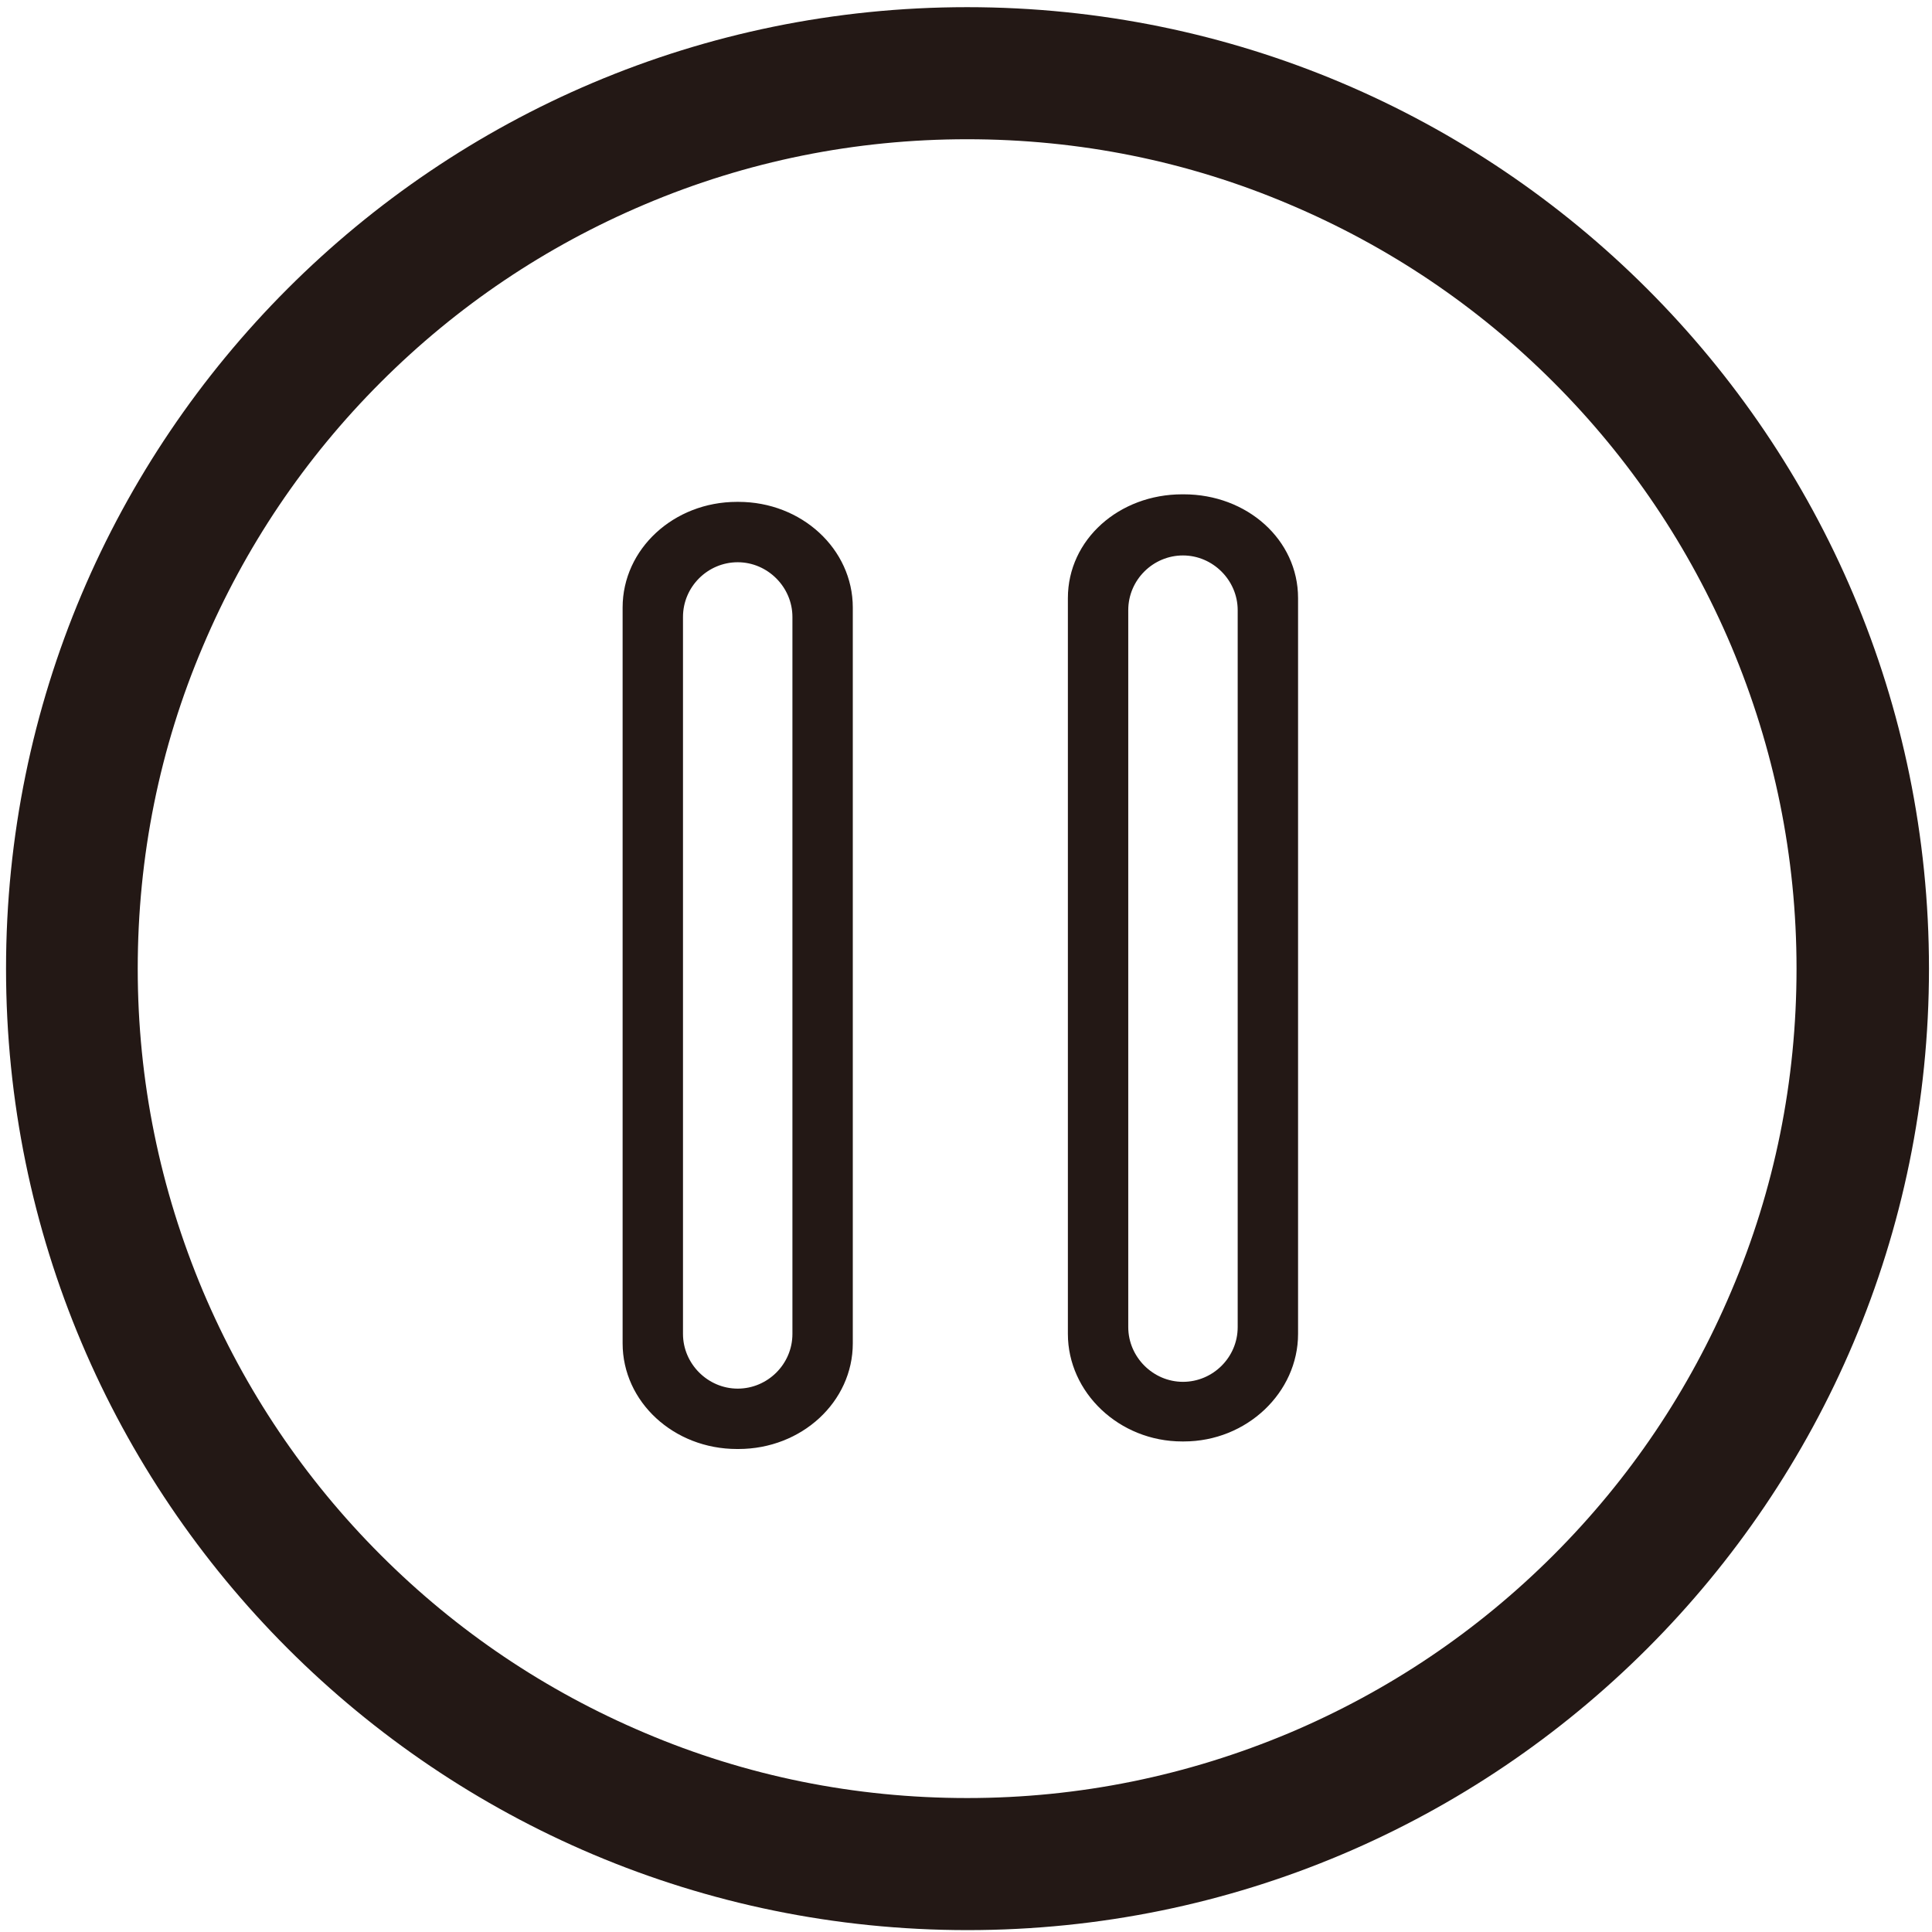
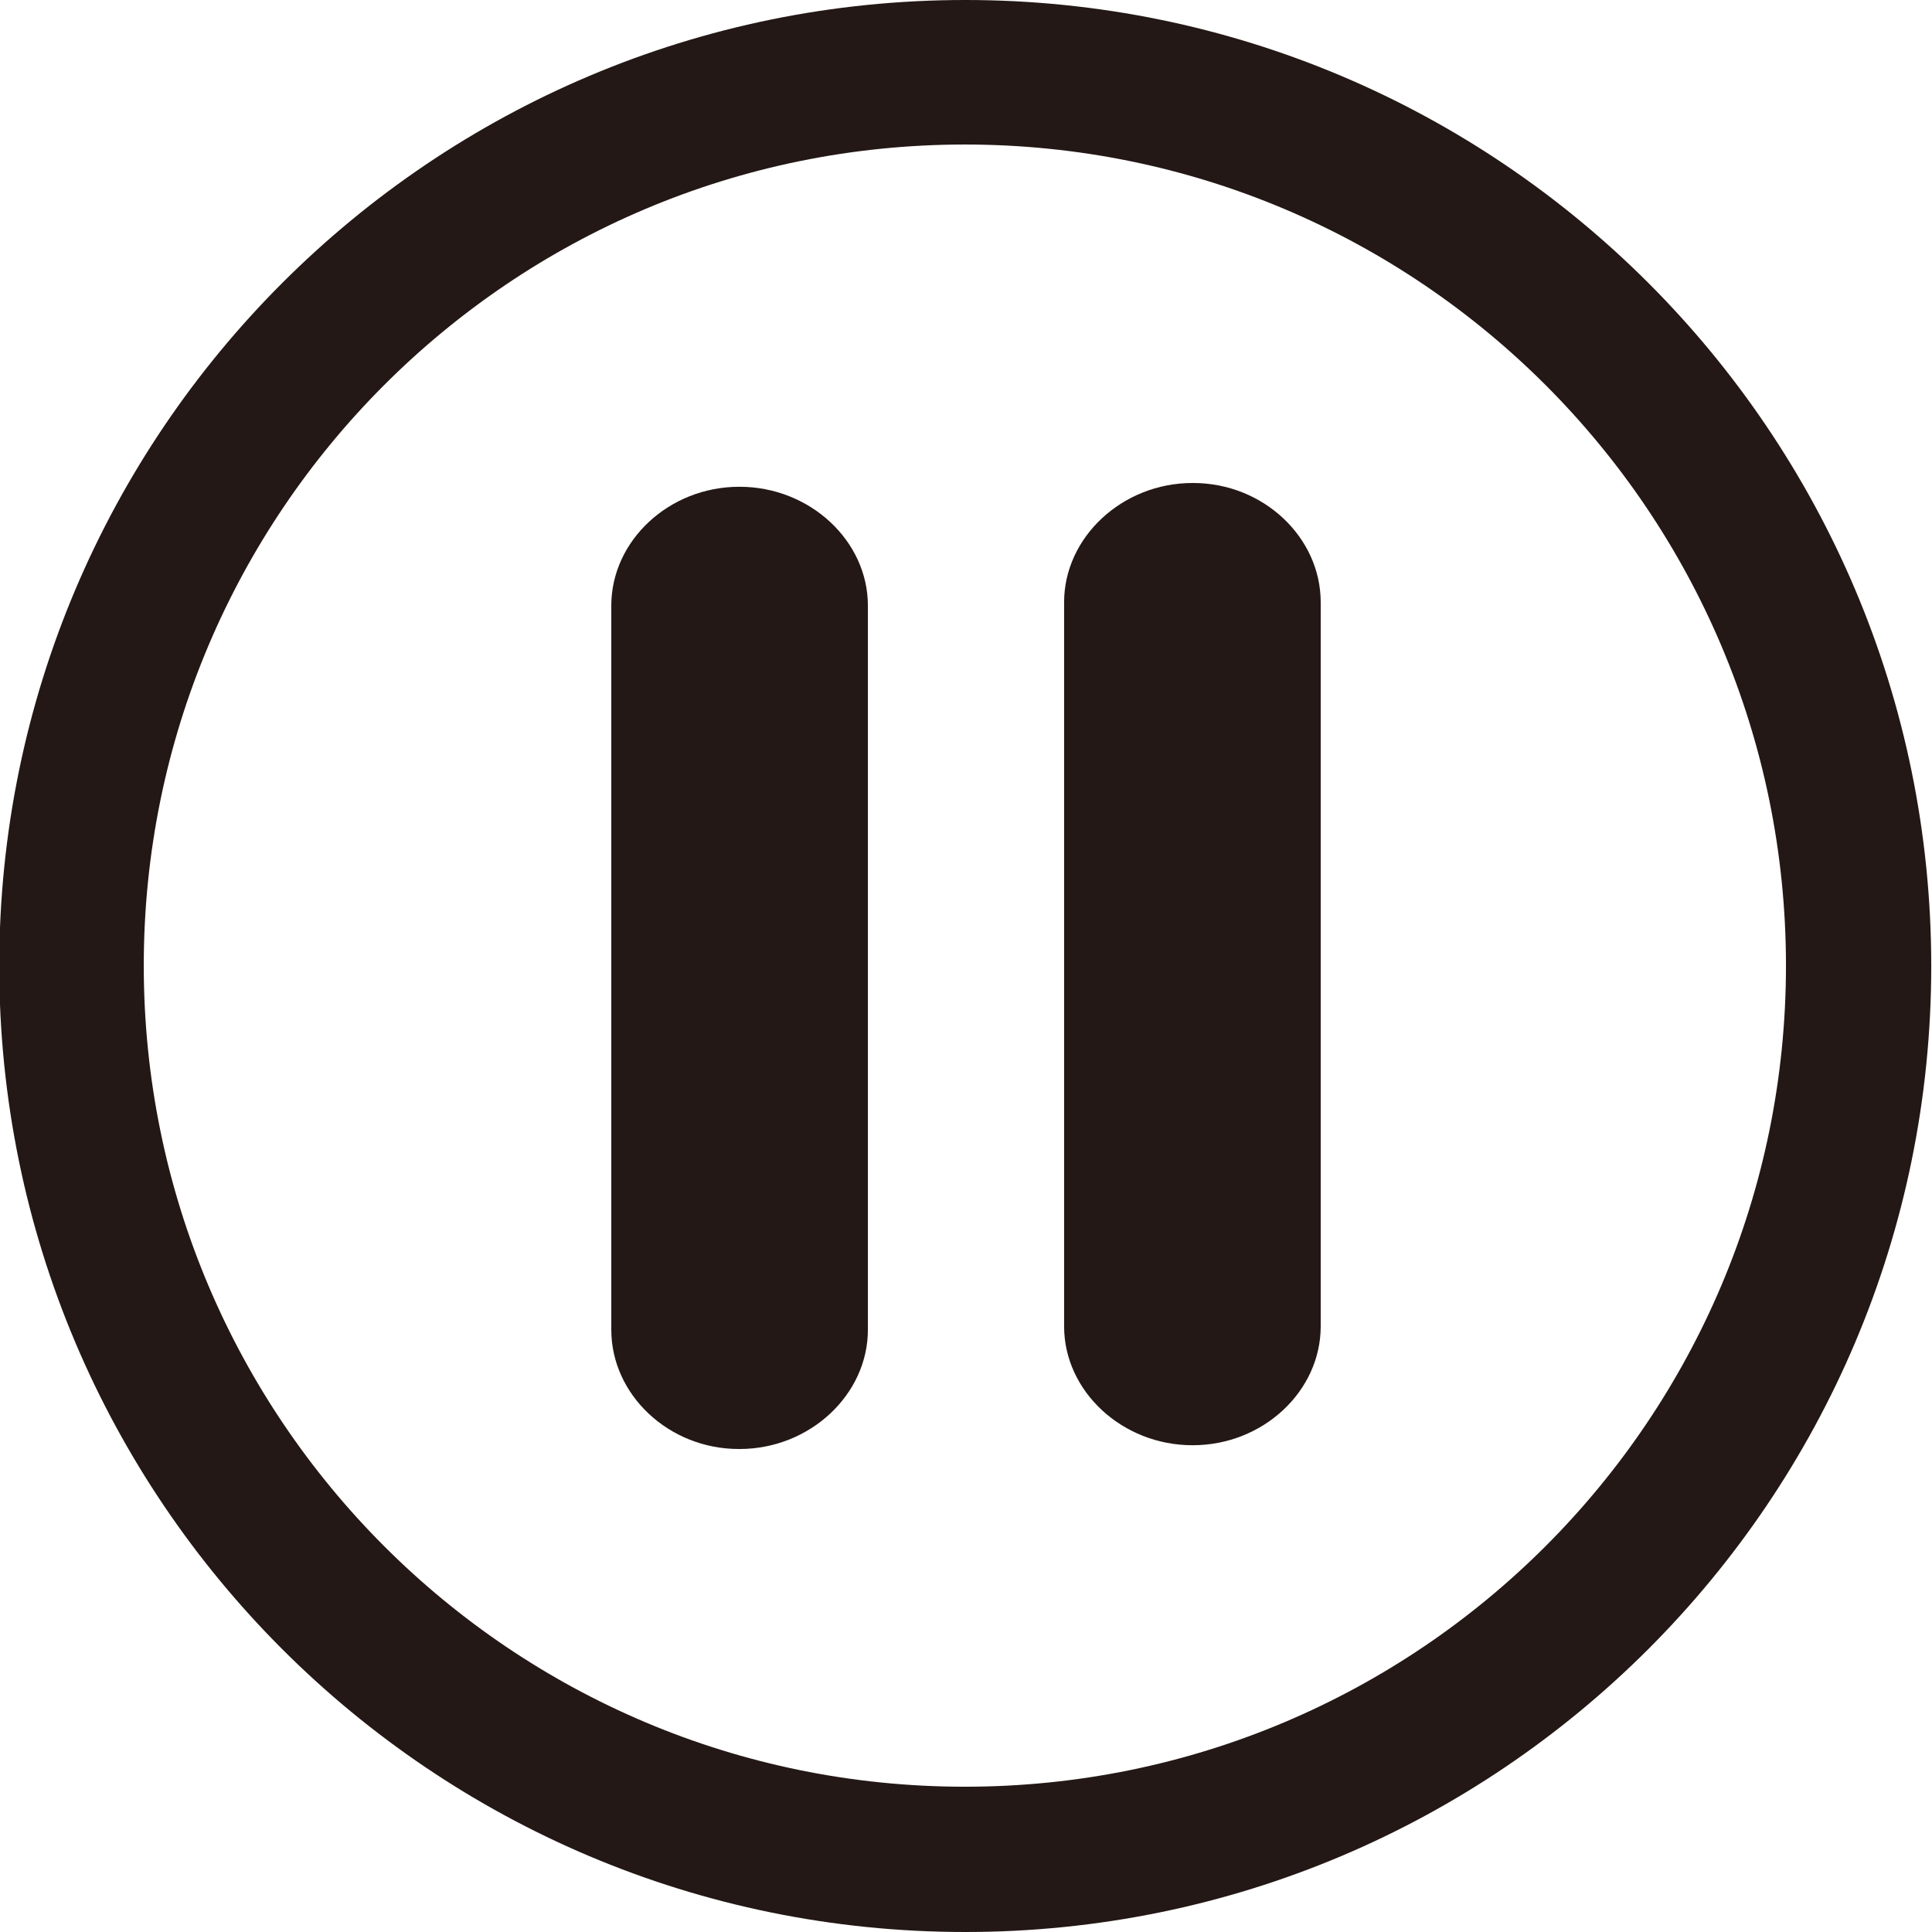
- <svg xmlns="http://www.w3.org/2000/svg" version="1.1" x="0px" y="0px" width="512px" height="512px" viewBox="0 0 512 512" enable-background="new 0 0 512 512" xml:space="preserve">
-   <g id="图层_1">
-     <g>
-       <path fill="#231815" d="M256.3,36.9c29.7,0,58.5,5.8,85.5,17.3c26.2,11.1,49.7,26.9,69.9,47.1c20.2,20.2,36,43.7,47.1,69.9    c11.4,27.1,17.3,55.8,17.3,85.5s-5.8,58.5-17.3,85.5c-11.1,26.2-26.9,49.7-47.1,69.9c-20.2,20.2-43.7,36-69.9,47.1    c-27.1,11.4-55.8,17.3-85.5,17.3s-58.5-5.8-85.5-17.3c-26.2-11.1-49.7-26.9-69.9-47.1c-20.2-20.2-36-43.7-47.1-69.9    c-11.4-27.1-17.3-55.8-17.3-85.5s5.8-58.5,17.3-85.5c11.1-26.2,26.9-49.7,47.1-69.9c20.2-20.2,43.7-36,69.9-47.1    C197.9,42.7,226.7,36.9,256.3,36.9 M256.3,1.9C115.6,1.9,1.6,116,1.6,256.7s114.1,254.8,254.8,254.8s254.8-114.1,254.8-254.8    S397,1.9,256.3,1.9L256.3,1.9z" />
-     </g>
-     <path fill="#231815" stroke="#231815" stroke-miterlimit="10" d="M195.7,133.5h-0.4c-16.5,0-29.8,12.3-29.8,27.5v195   c0,15.2,13.3,27.5,29.8,27.5h0.4c16.5,0,29.8-12.3,29.8-27.5V161C225.5,145.8,212.2,133.5,195.7,133.5z M210.5,353.5   c0,8.3-6.8,15-15,15s-15-6.8-15-15v-190c0-8.3,6.8-15,15-15s15,6.8,15,15V353.5z" />
-     <path fill="#231815" stroke="#231815" stroke-miterlimit="10" d="M343.5,158.5c0-15.2-13.3-27-29.8-27h-0.4   c-16.5,0-29.8,11.8-29.8,27v195c0,15.2,13.3,28,29.8,28h0.4c16.5,0,29.8-12.8,29.8-28V158.5z M328.5,351.7c0,8.3-6.8,15-15,15   s-15-6.8-15-15v-190c0-8.3,6.8-15,15-15s15,6.8,15,15V351.7z" />
+ <svg xmlns="http://www.w3.org/2000/svg" version="1.1" id="图层_1" x="0px" y="0px" viewBox="0 0 512 512" enable-background="new 0 0 512 512" xml:space="preserve">
+   <g>
+     <path fill="#231815" d="M255.8,0C114.5,0-0.2,114.6-0.2,256s114.6,256,256,256s256-114.6,256-256S397.2,0,255.8,0z M255.7,473.5   c-120.2,0-217.6-97.4-217.6-217.6S135.5,38.3,255.7,38.3s217.6,97.4,217.6,217.6S375.9,473.5,255.7,473.5z" />
  </g>
-   <g id="图层_2">
- </g>
+   <g>
+     <path fill="#231815" d="M196,129h-0.1c-18.6,0-33.9,14.3-33.9,31.5v191.9c0,17.2,15.2,31.6,33.8,31.6h0.2c18.6,0,34-14.4,34-31.6   V160.5C230,143.3,214.6,129,196,129z" />
+     <path fill="#231815" d="M316.2,128H316c-18.6,0-34,14.4-34,31.6v191.9c0,17.2,15.4,31.5,34,31.5h0.1c18.6,0,33.9-14.3,33.9-31.5   V159.6C350,142.4,334.8,128,316.2,128z" />
+   </g>
</svg>
